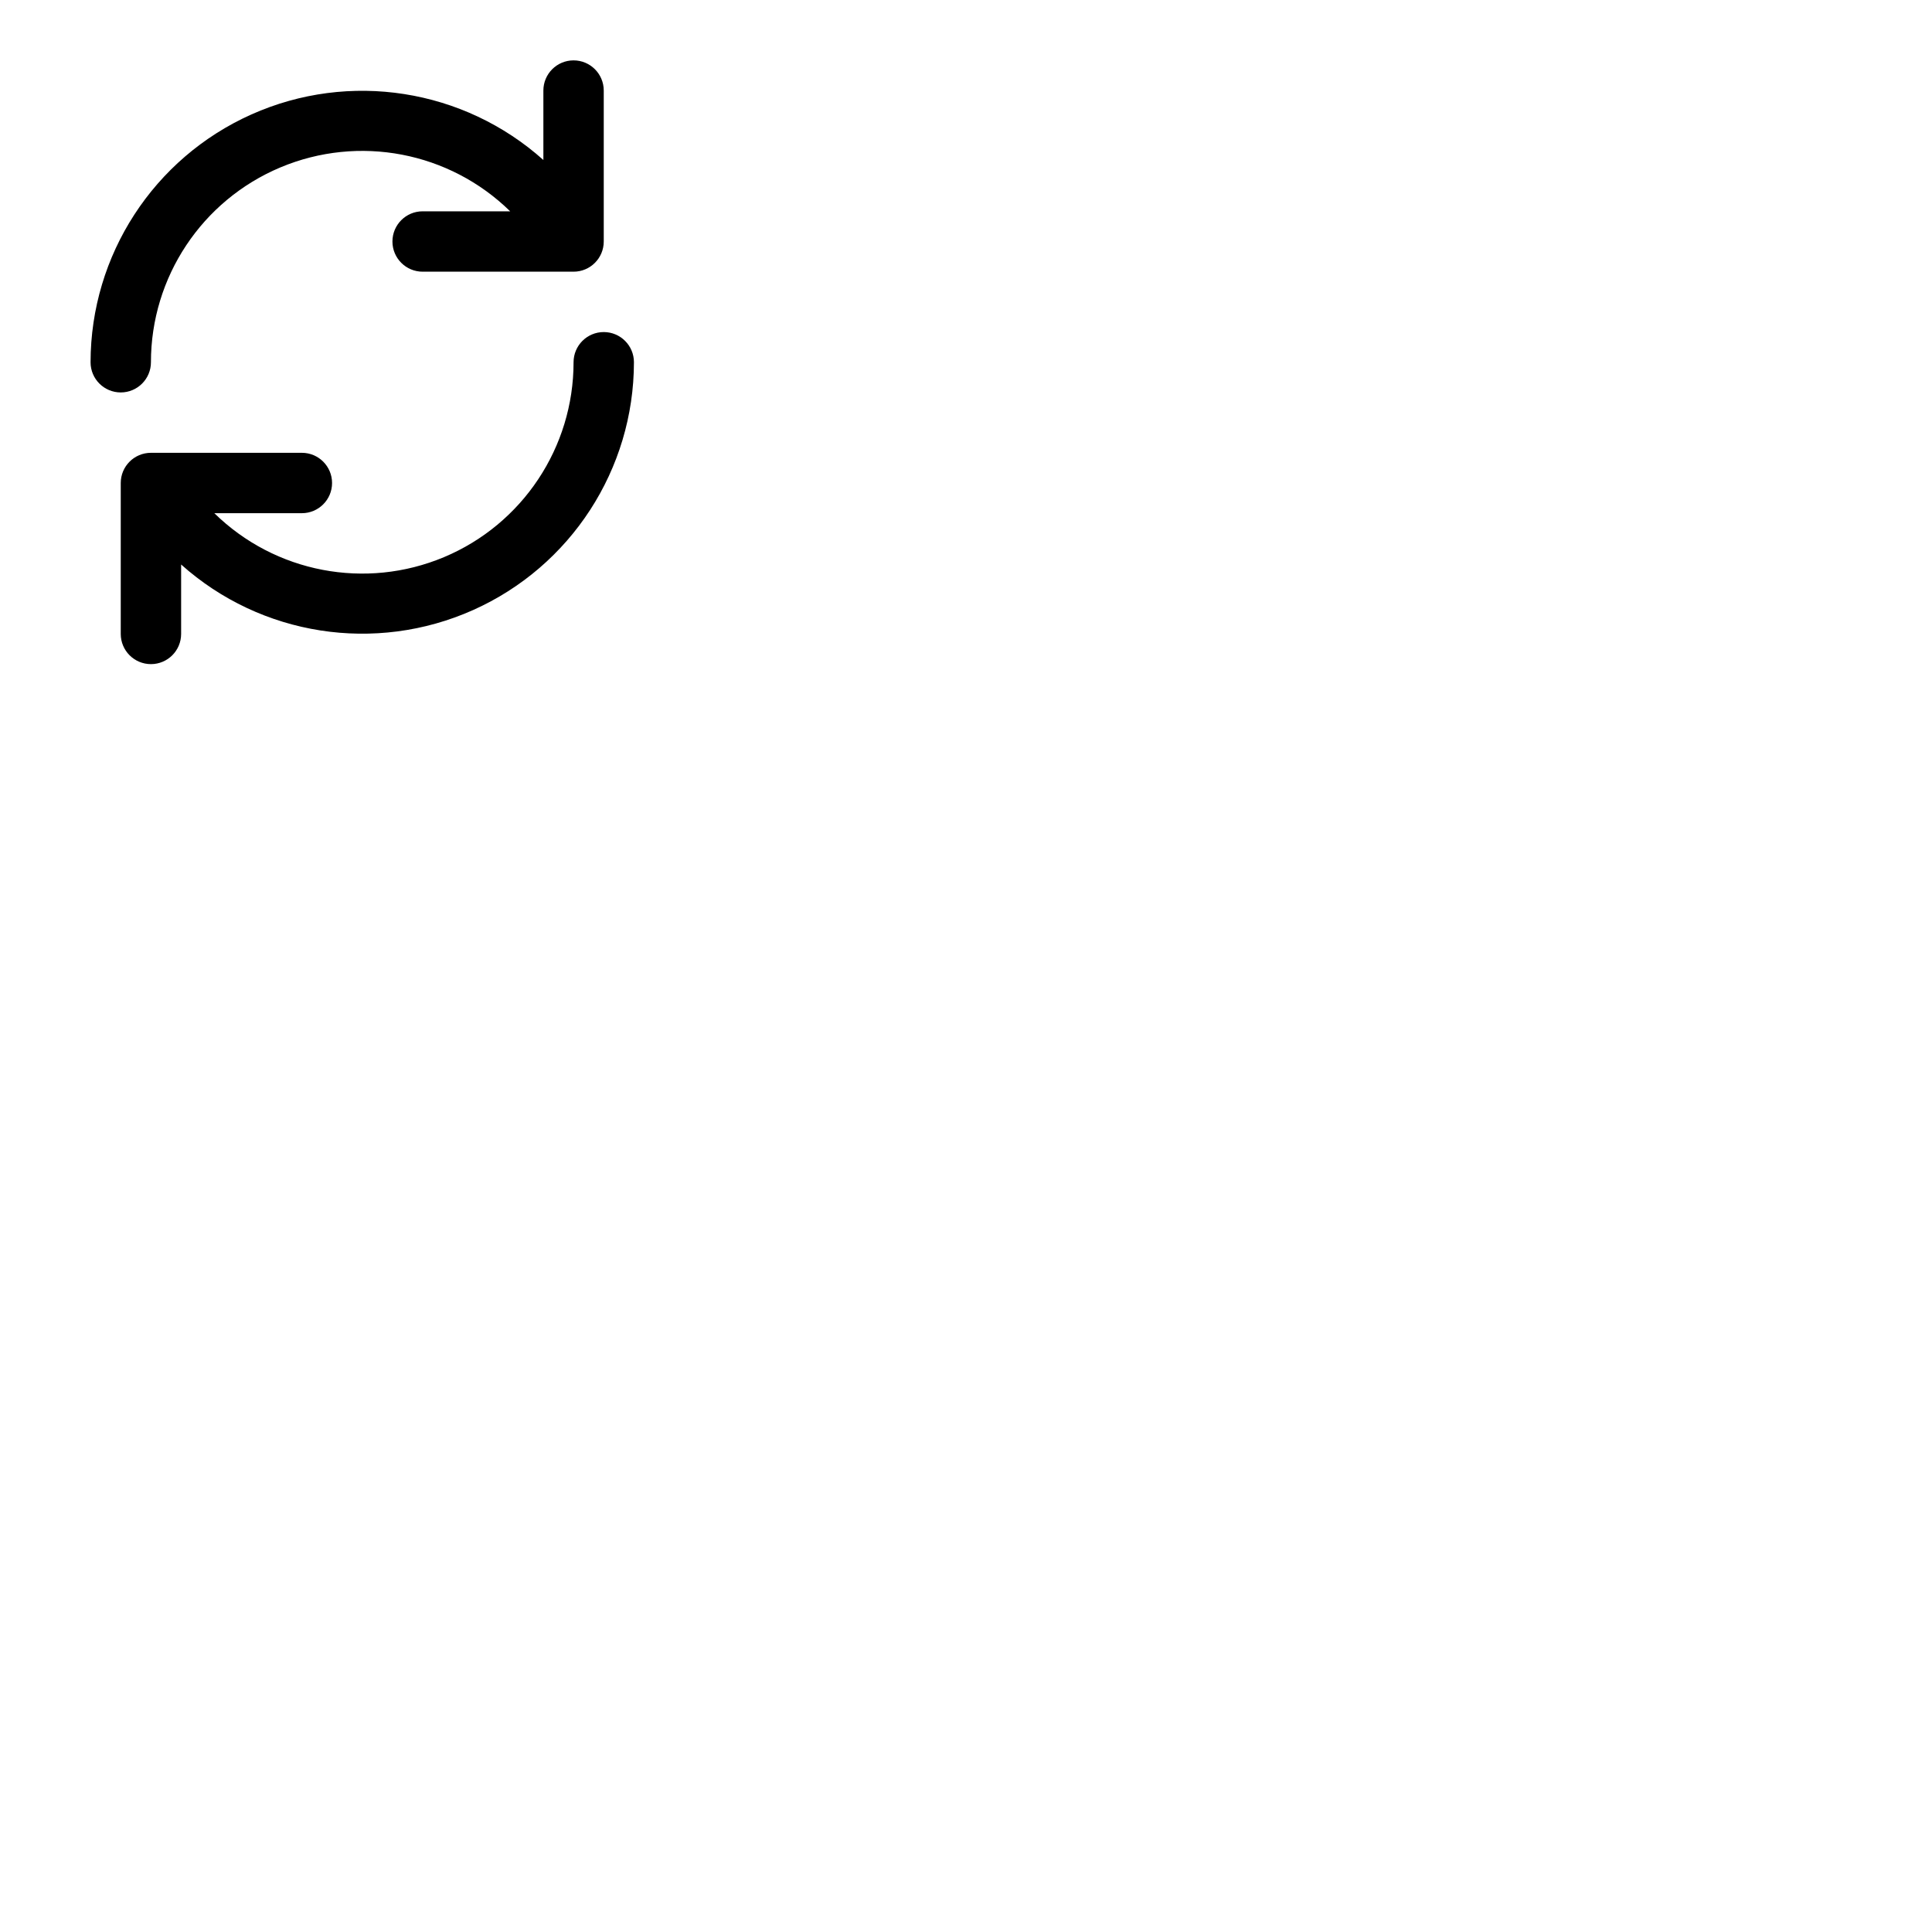
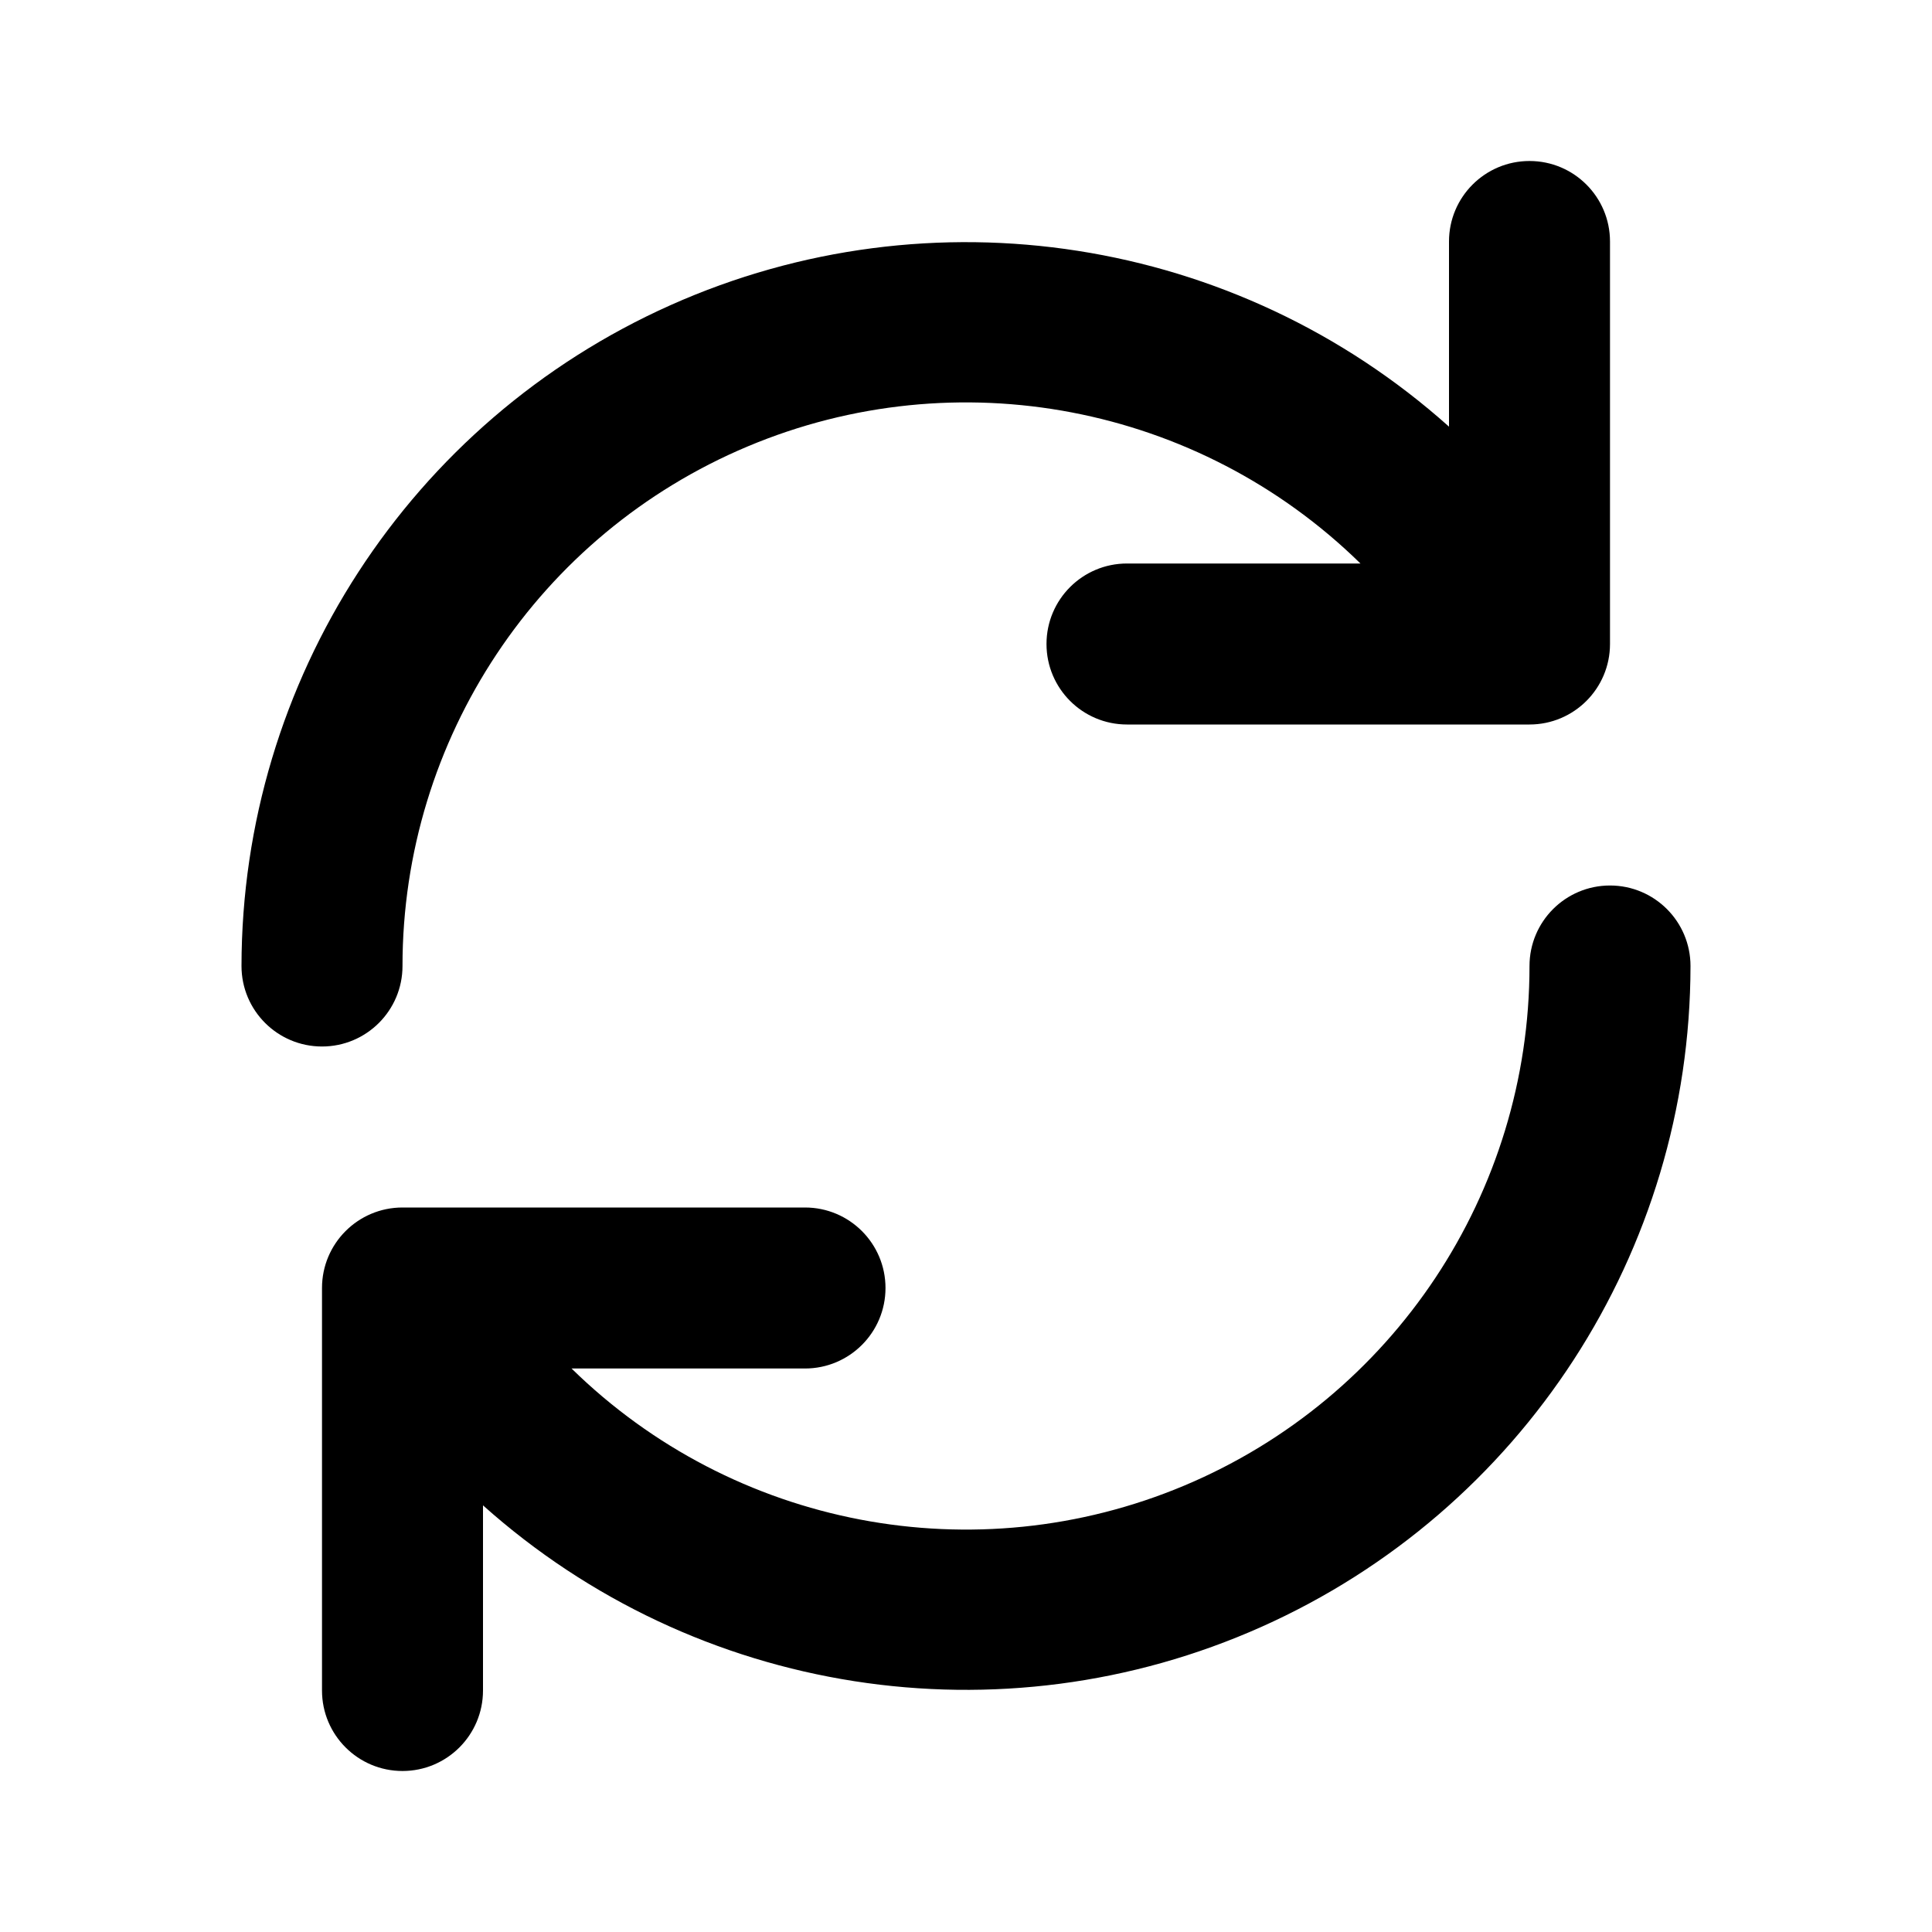
- <svg xmlns="http://www.w3.org/2000/svg" width="40" height="40" viewBox="0 0 64 64">
+ <svg xmlns="http://www.w3.org/2000/svg" viewBox="0 0 24 24" width="24" height="24">
  <path class="heroicon-ui" d="M6 18.7V21a1 1 0 0 1-2 0v-5a1 1 0 0 1 1-1h5a1 1 0 1 1 0 2H7.1A7 7 0 0 0 19 12a1 1 0 1 1 2 0 9 9 0 0 1-15 6.7zM18 5.3V3a1 1 0 0 1 2 0v5a1 1 0 0 1-1 1h-5a1 1 0 0 1 0-2h2.9A7 7 0 0 0 5 12a1 1 0 1 1-2 0 9 9 0 0 1 15-6.7z" />
</svg>
